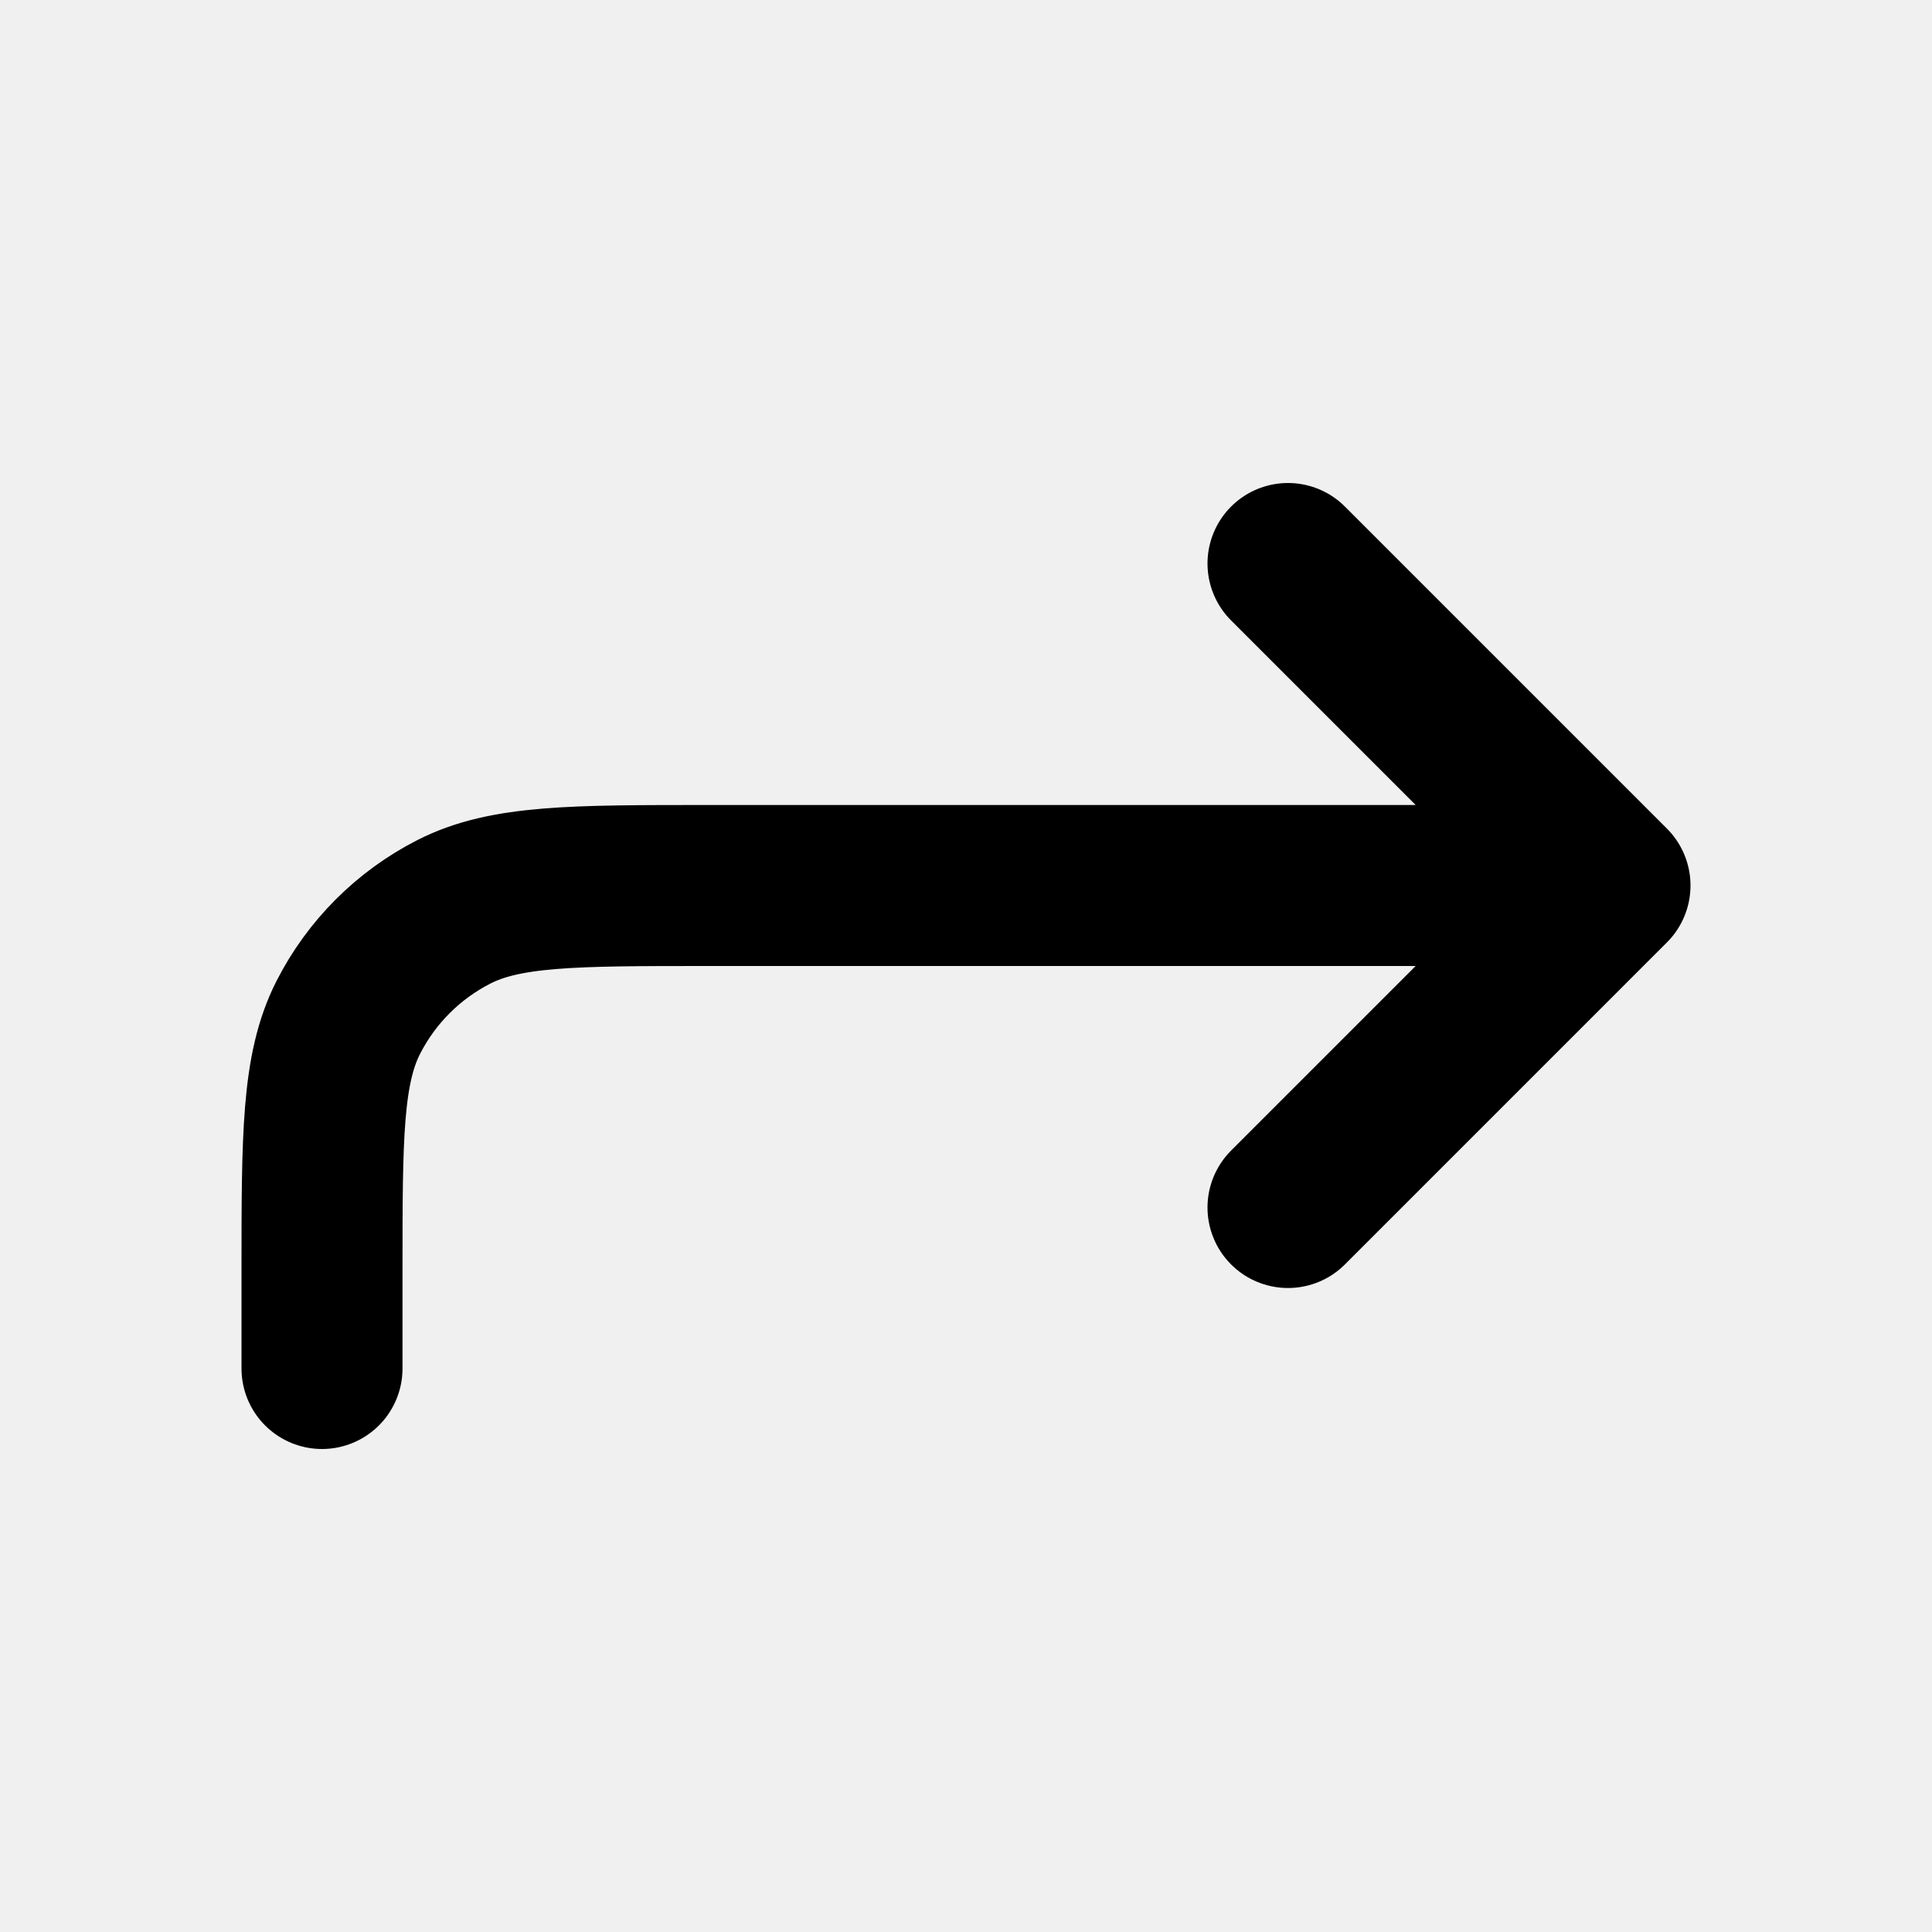
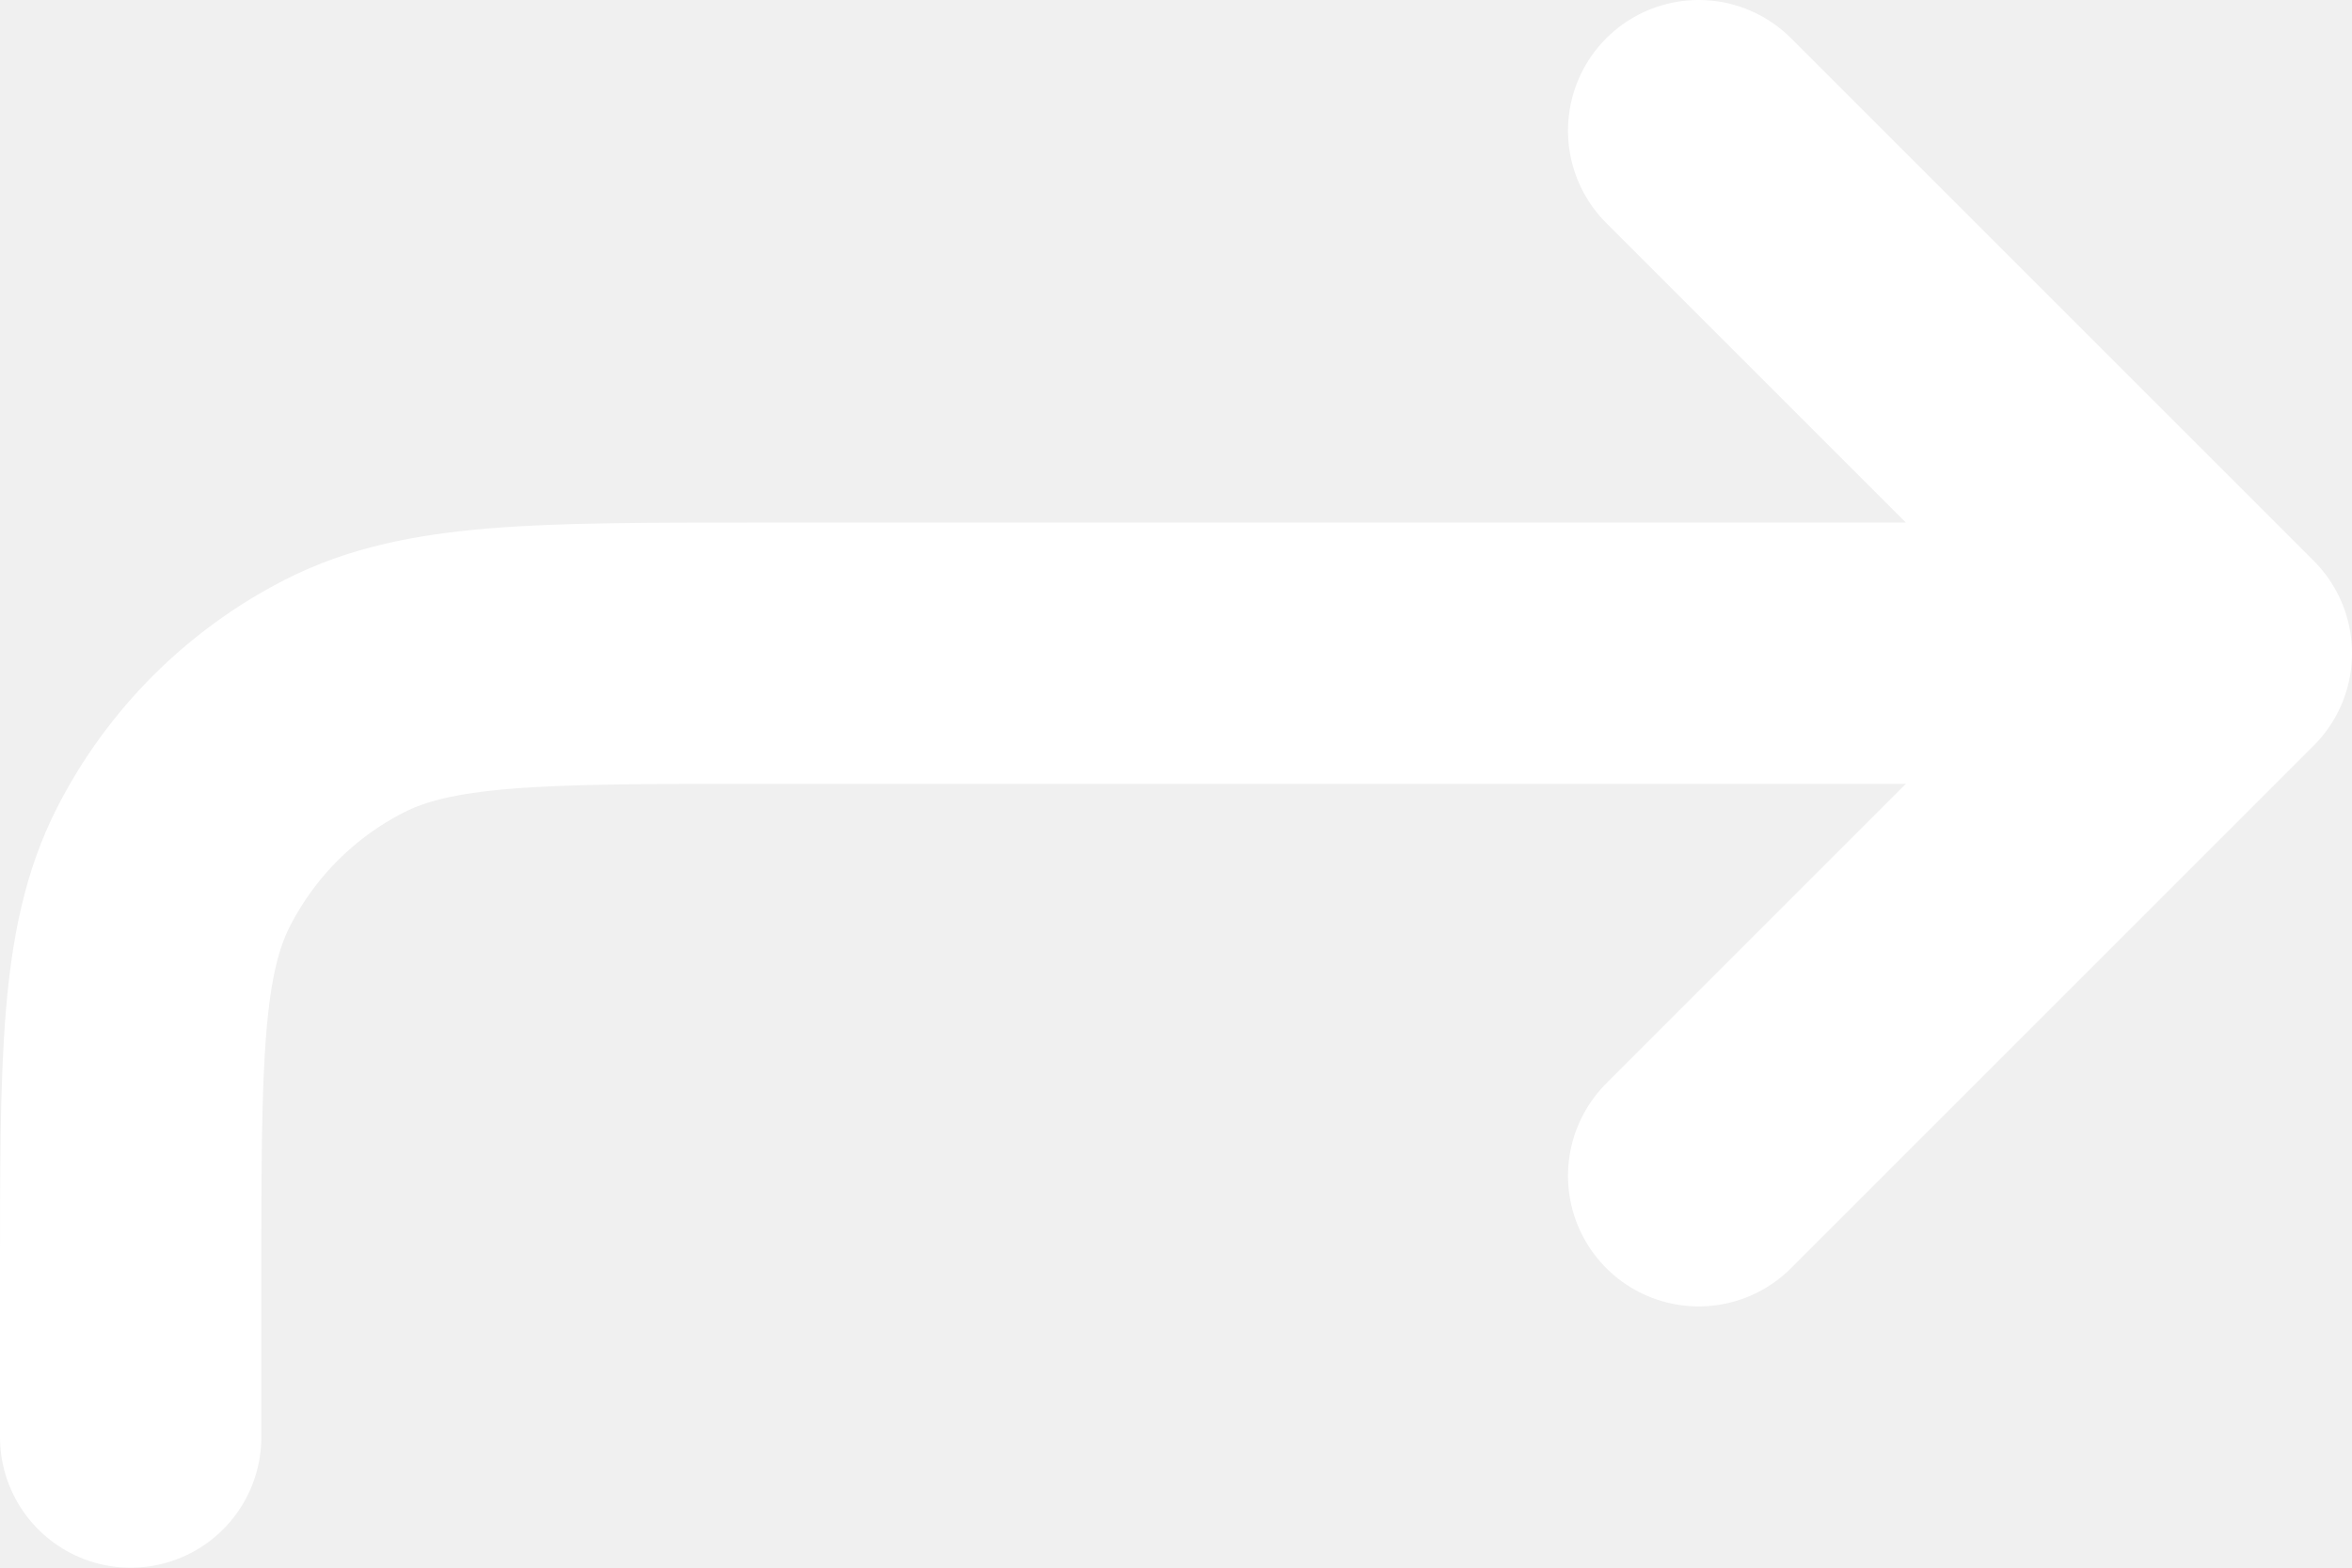
- <svg xmlns="http://www.w3.org/2000/svg" width="800px" height="800px" viewBox="0 0 24 24" fill="none">
-   <path d="M4 17V15.8C4 14.12 4 13.28 4.327 12.638C4.615 12.073 5.074 11.615 5.638 11.327C6.28 11 7.12 11 8.8 11H20M20 11L16 7M20 11L16 15" stroke="#000000" stroke-width="2" stroke-linecap="round" stroke-linejoin="round" />
+ <svg xmlns="http://www.w3.org/2000/svg" width="600" height="400" viewBox="0 0 600 400" fill="none">
+   <path d="M33.333 366.667V326.667C33.333 270.66 33.333 242.66 44.233 221.267C53.82 202.45 69.118 187.153 87.934 177.567C109.325 166.667 137.328 166.667 193.333 166.667H566.667M566.667 166.667L433.333 33.333M566.667 166.667L433.333 300" stroke="white" stroke-width="66.667" stroke-linecap="round" stroke-linejoin="round" />
</svg>
